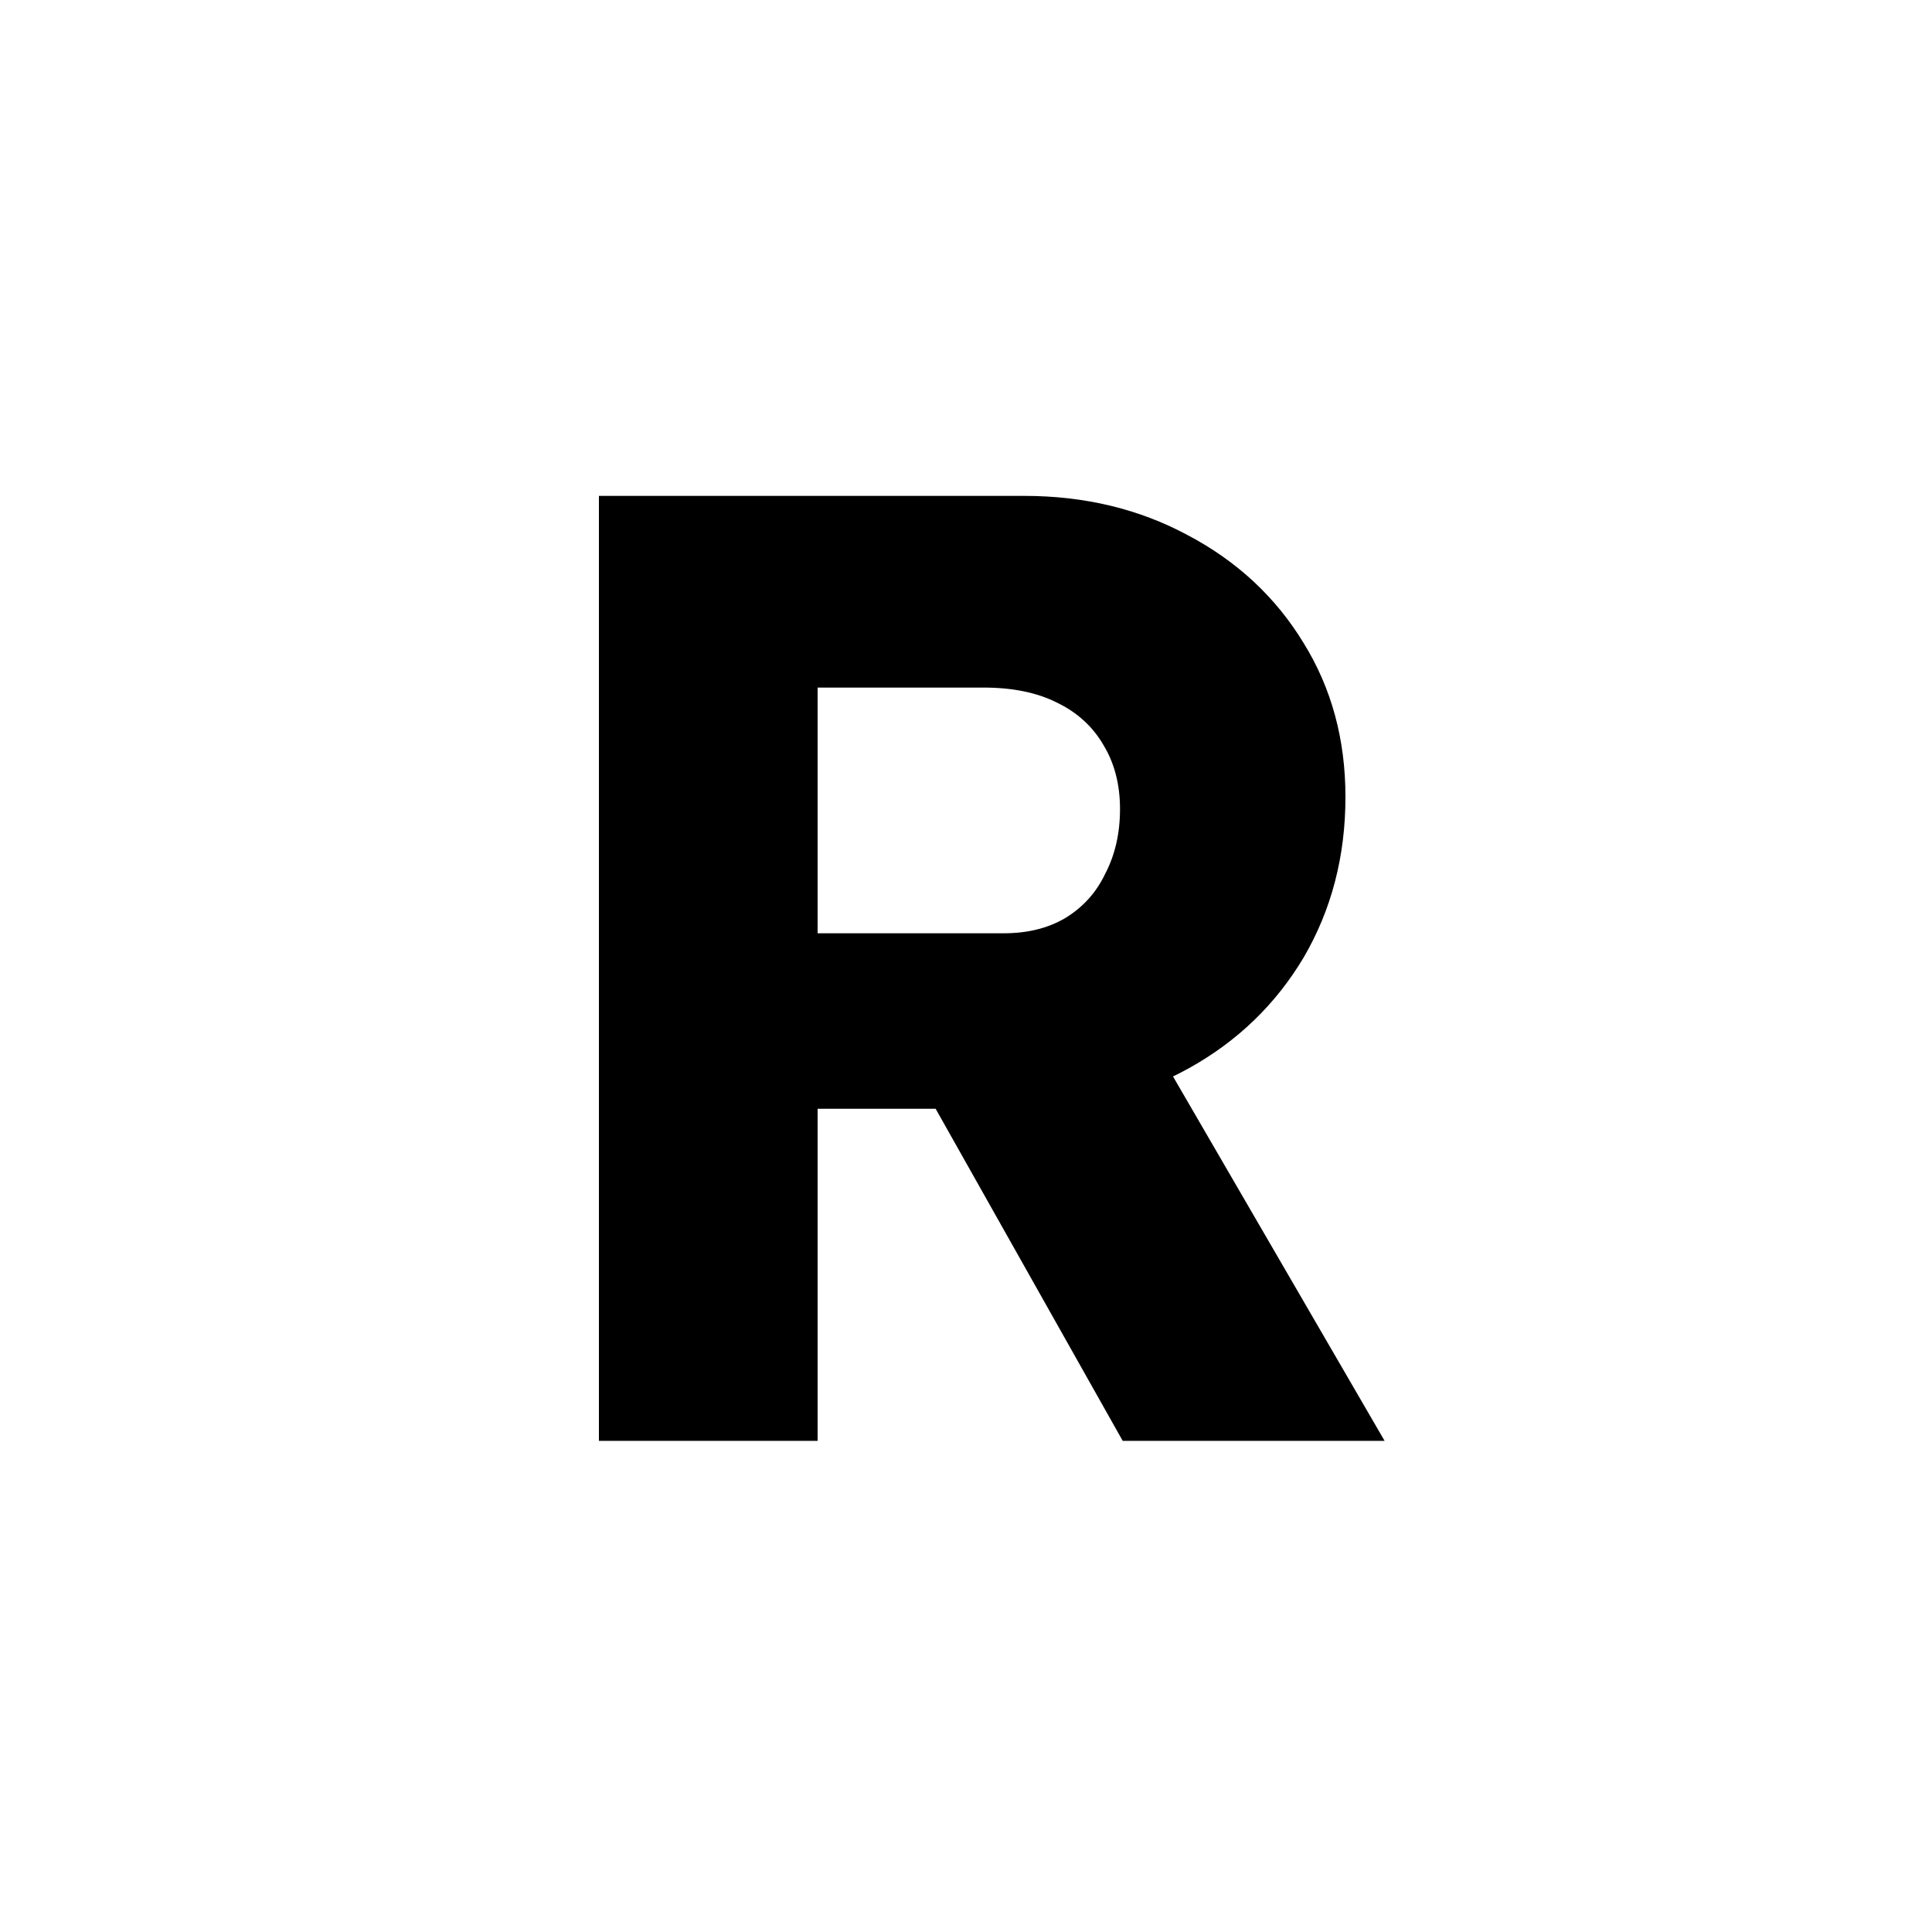
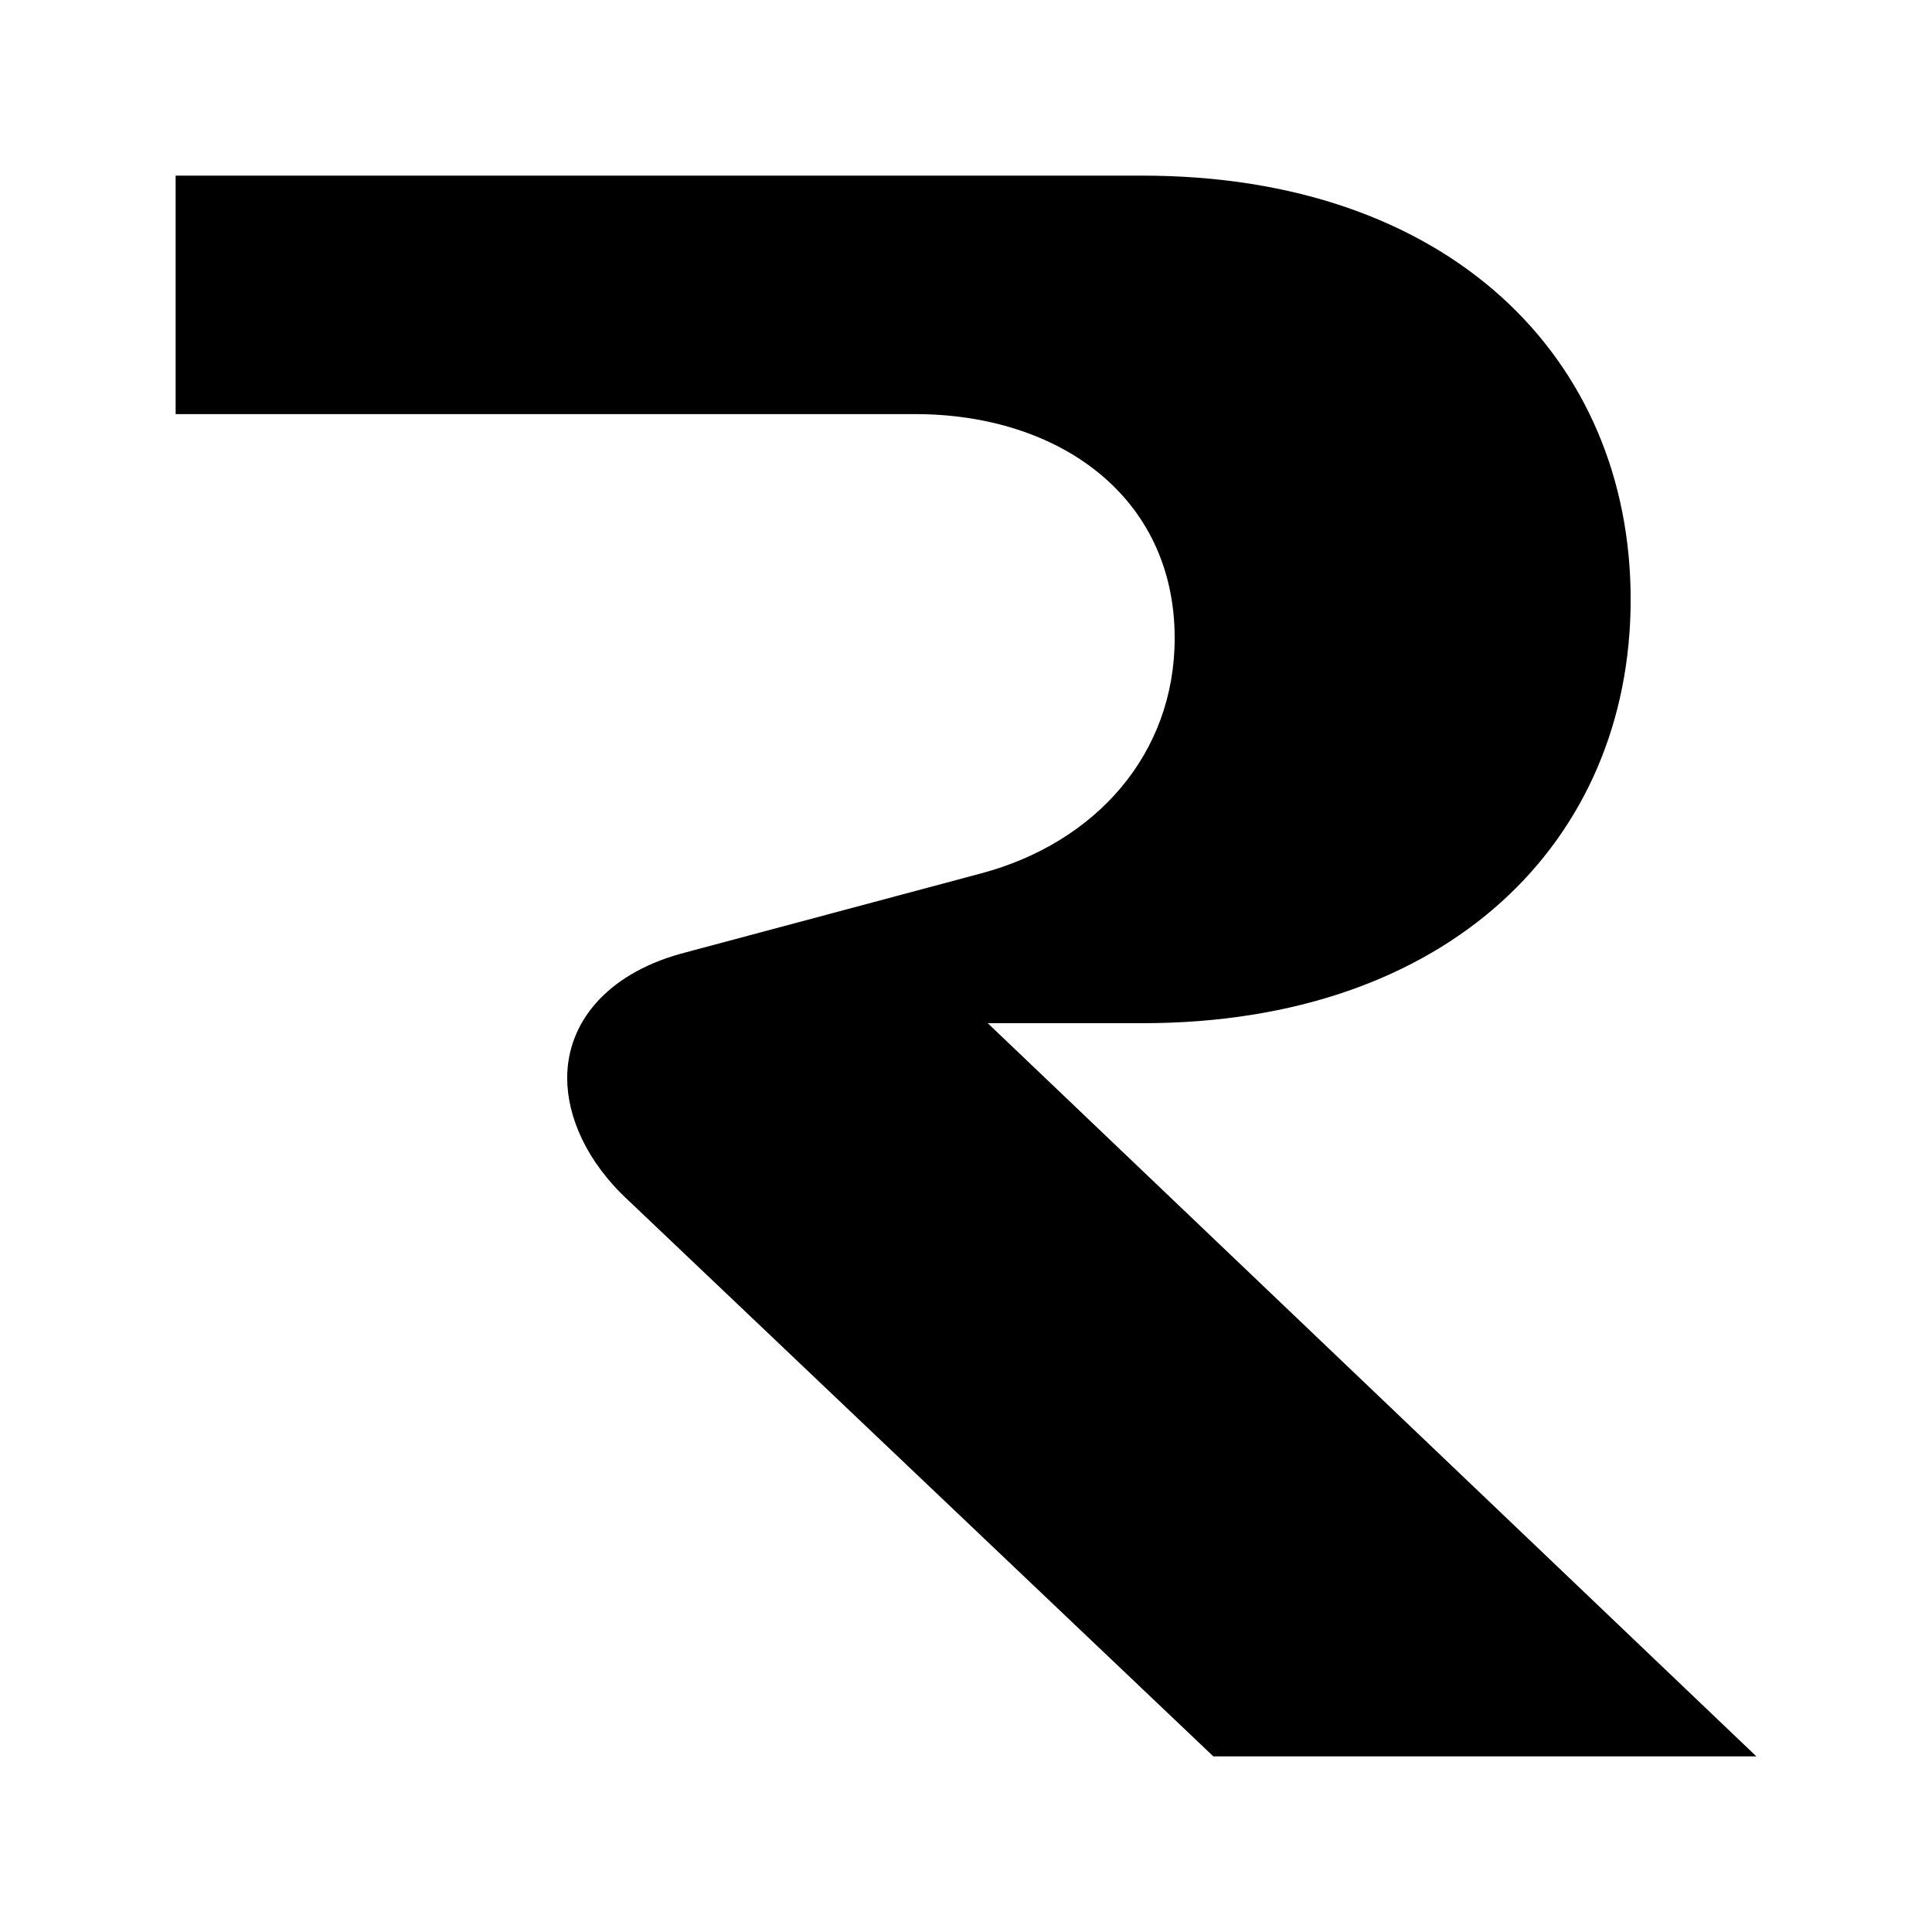
- <svg xmlns="http://www.w3.org/2000/svg" width="600" height="600" viewBox="0 0 600 600" fill="none">
-   <path d="M186 447.471V154H318.062C336.788 154 353.697 158.053 368.79 166.158C384.163 174.263 396.181 185.443 404.845 199.698C413.51 213.672 417.842 229.604 417.842 247.491C417.842 265.938 413.51 282.568 404.845 297.381C396.181 311.915 384.302 323.375 369.209 331.759C354.117 340.144 337.067 344.337 318.062 344.337H253.917V447.471H186ZM348.667 447.471L274.041 314.99L346.99 304.509L430 447.471H348.667ZM253.917 289.835H311.773C319.04 289.835 325.329 288.298 330.639 285.223C336.229 281.869 340.421 277.258 343.216 271.388C346.291 265.519 347.828 258.811 347.828 251.265C347.828 243.718 346.151 237.15 342.797 231.56C339.443 225.691 334.552 221.219 328.124 218.144C321.975 215.07 314.428 213.533 305.484 213.533H253.917V289.835Z" fill="black" />
+ <svg xmlns="http://www.w3.org/2000/svg" width="60" height="60" viewBox="350 350 1100 1100" fill="none">
+   <path d="M1000.46 450C1174.77 450 1278.43 553.669 1278.43 691.282C1278.43 828.896 1174.77 932.563 1000.46 932.563H912.382L1350 1350H1040.82L707.794 1033.48C683.944 1011.47 672.936 985.781 672.935 963.765C672.935 932.572 694.959 905.049 737.161 893.122L908.712 847.244C973.85 829.812 1018.81 779.353 1018.81 713.298C1018.8 632.567 952.745 585.78 871.095 585.78H450V450H1000.46Z" fill="black" />
</svg>
